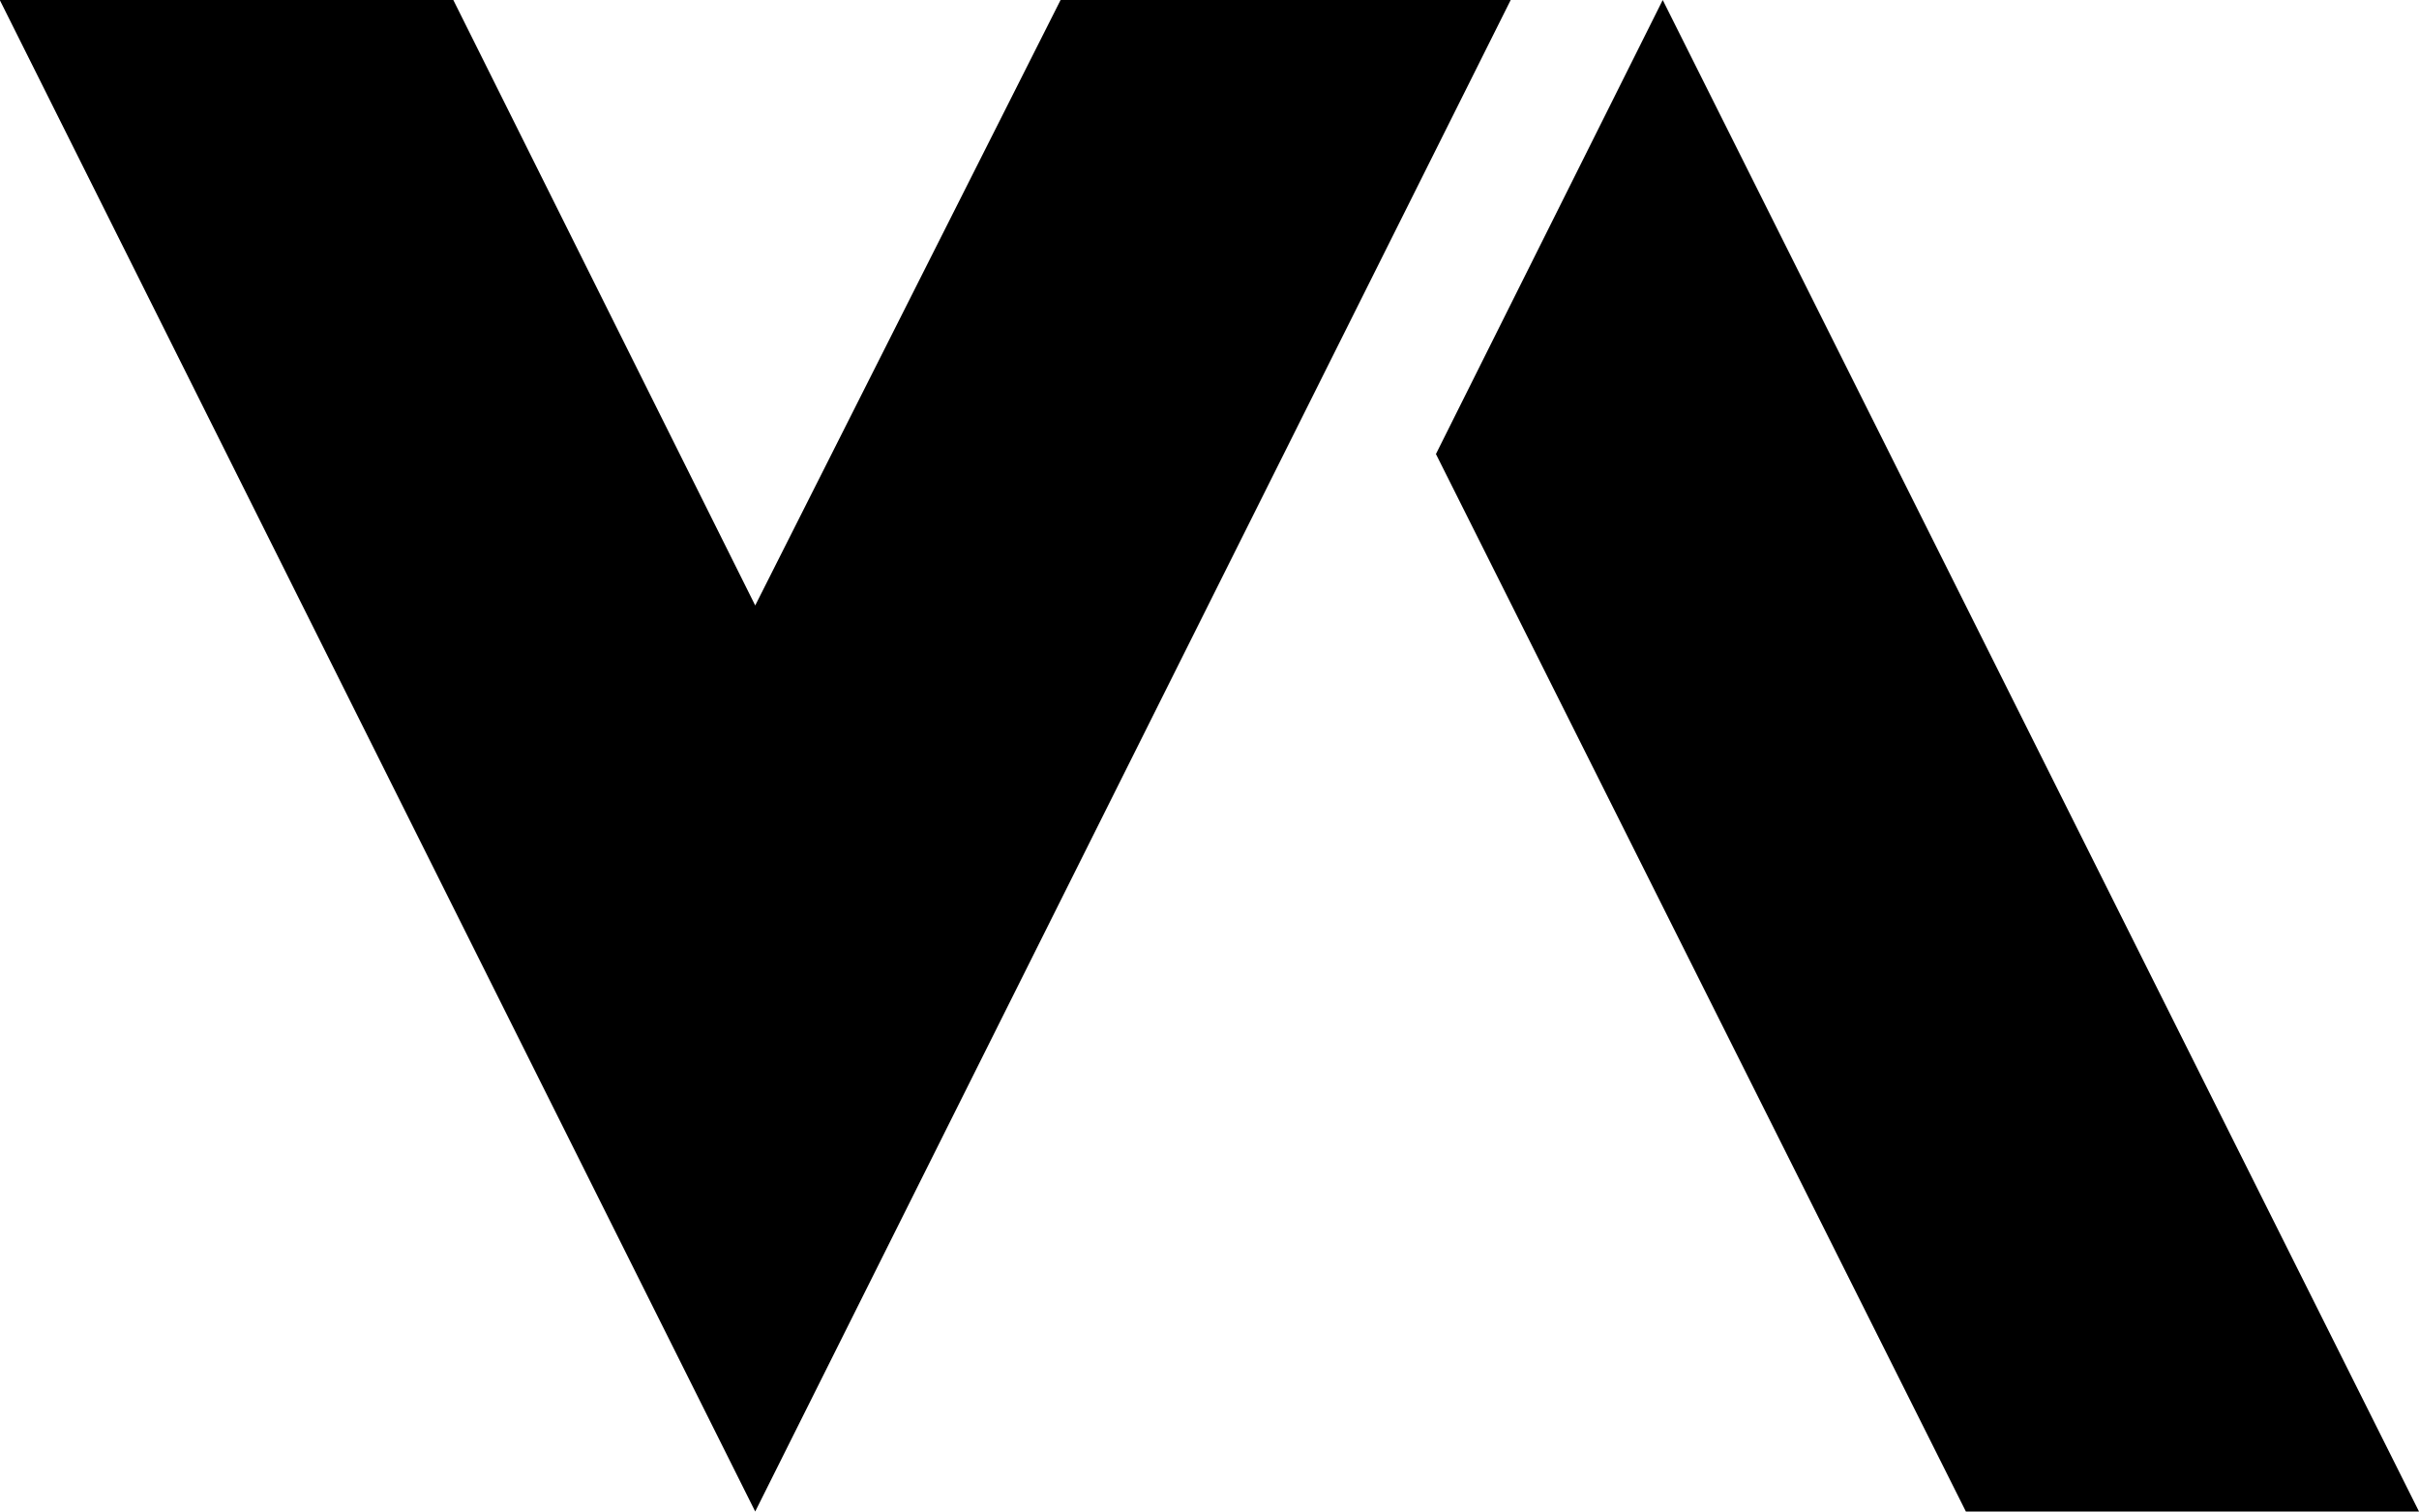
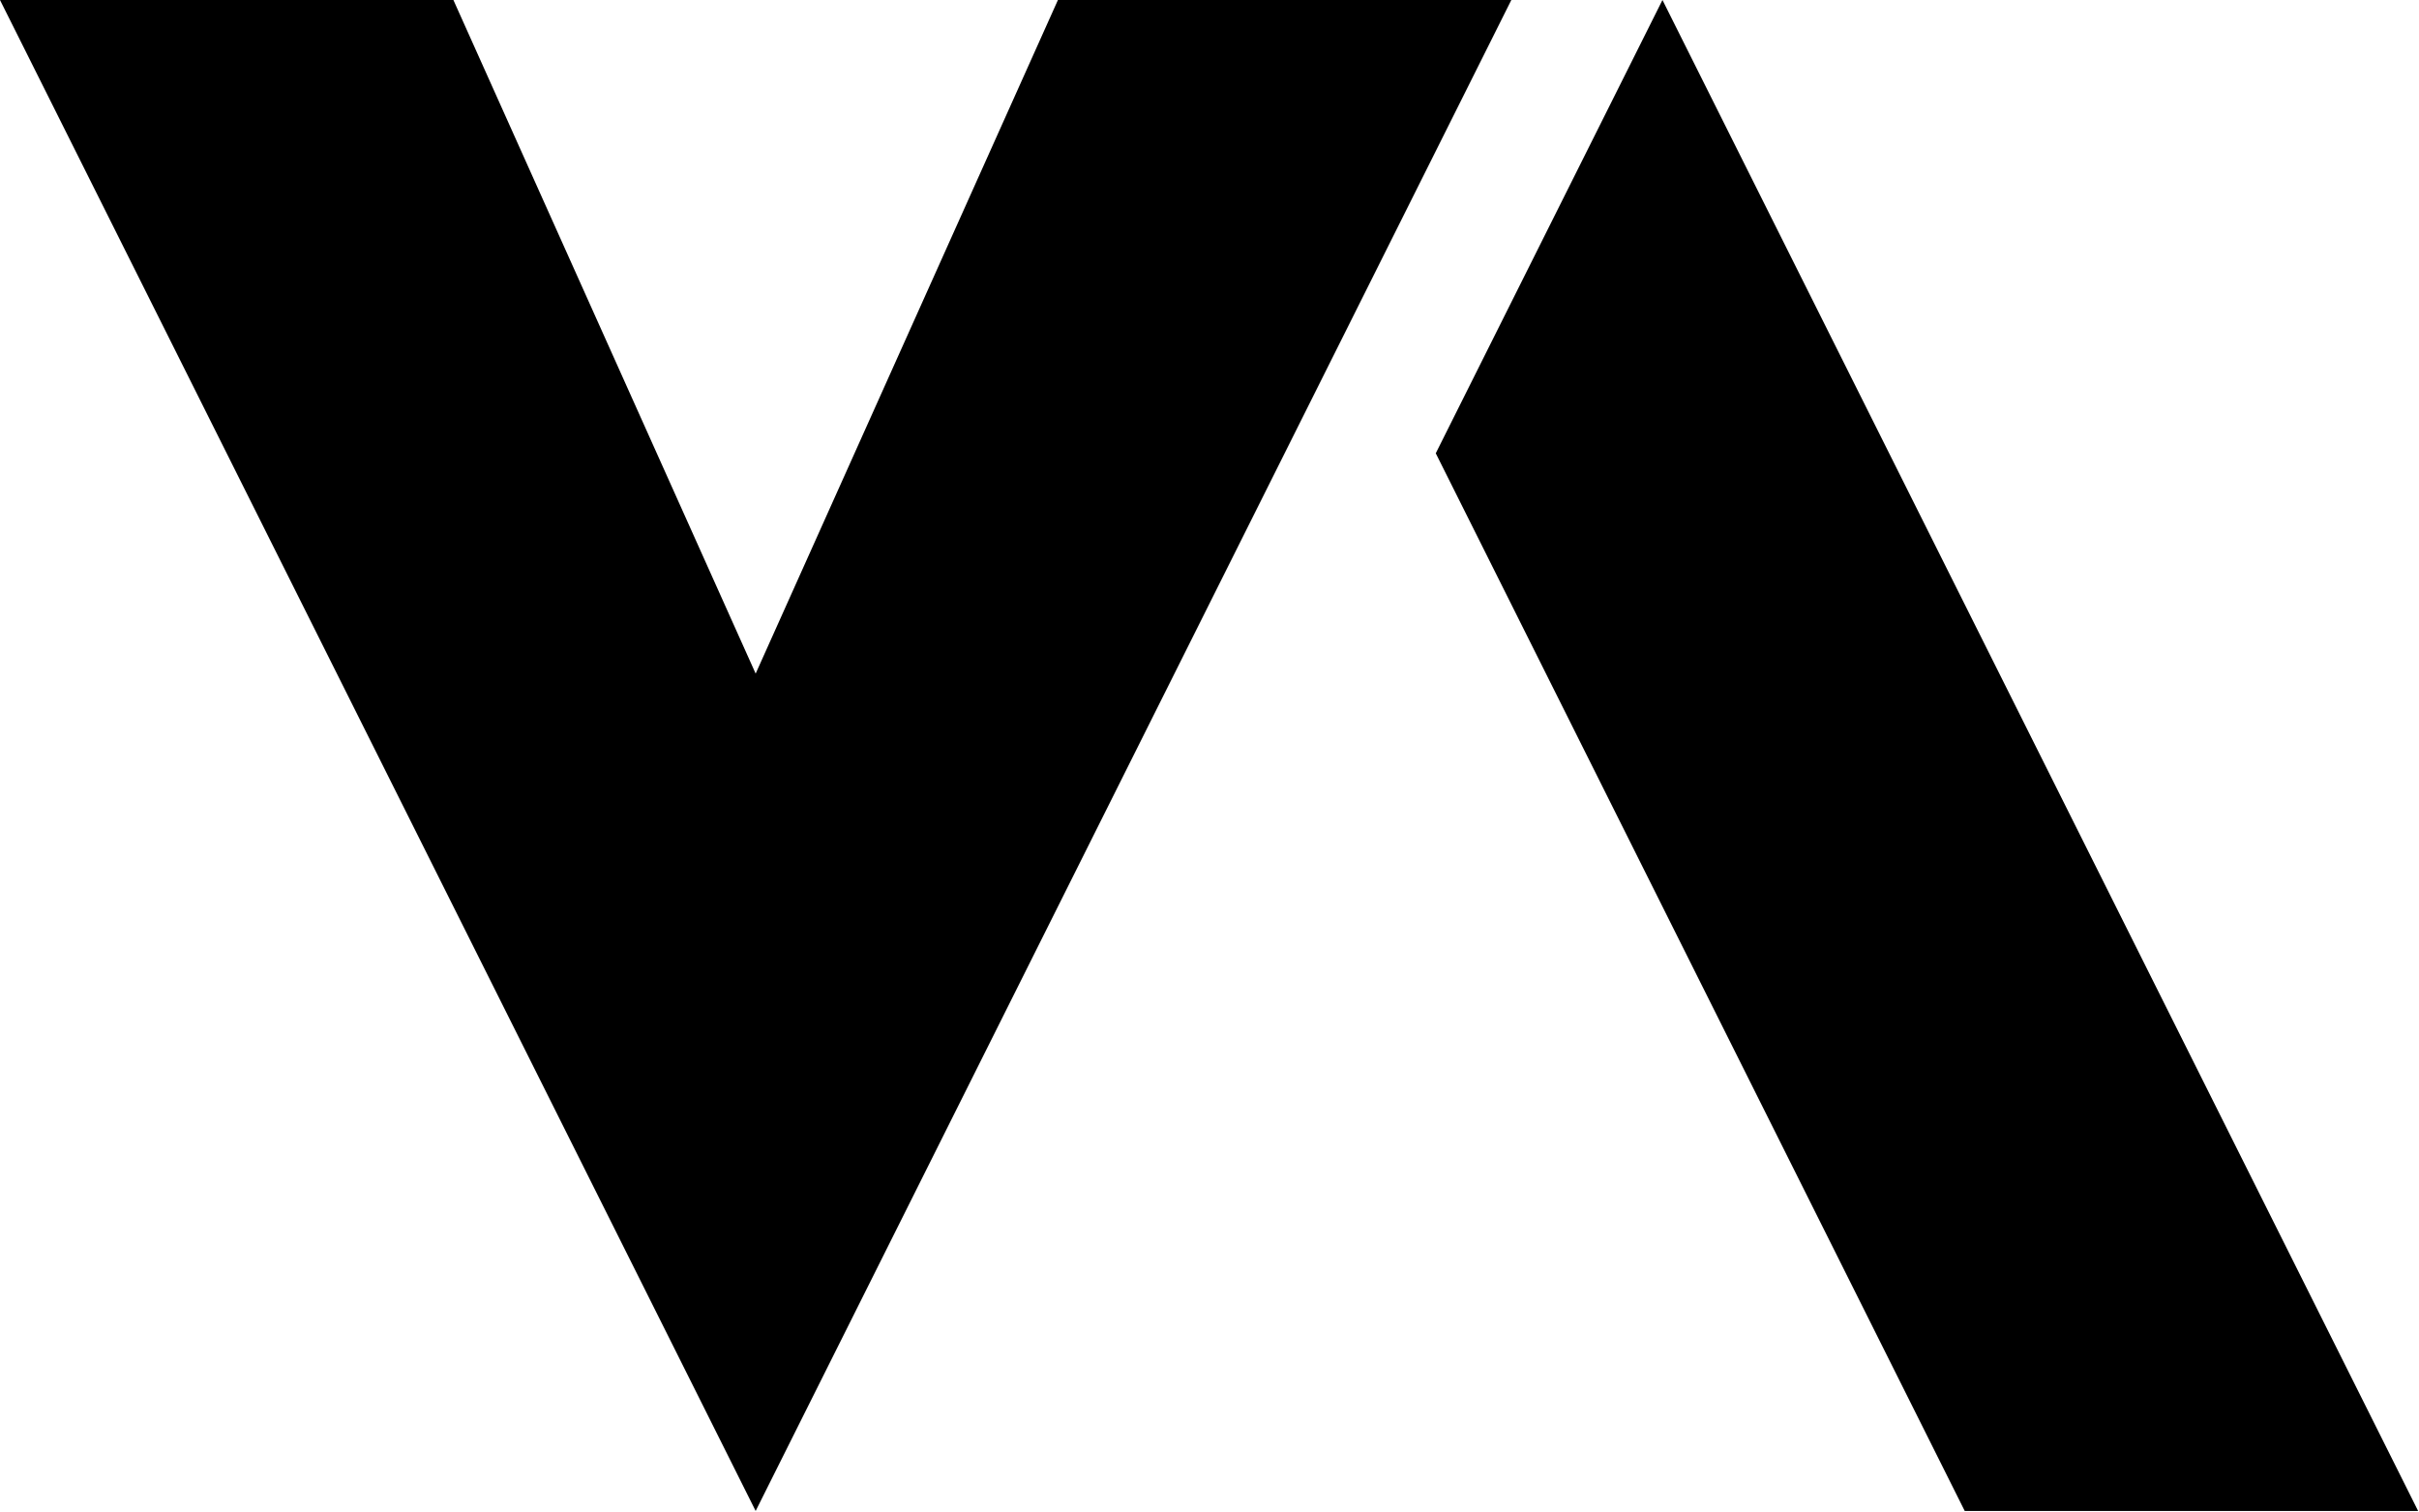
- <svg xmlns="http://www.w3.org/2000/svg" width="100%" height="100%" viewBox="0 0 160 100" version="1.1" xml:space="preserve" style="fill-rule:evenodd;clip-rule:evenodd;stroke-linejoin:round;stroke-miterlimit:1.414;">
-   <g>
-     <path d="M70.15,0l29.772,0l-49.97,100l-49.967,-100l29.999,0l19.968,40.056l20.198,-40.056Z" style="fill-rule:nonzero;" />
-     <path d="M125.013,30.057l-15.035,-30.057l-15.001,30.038l15.049,30.038l20.003,39.924l29.971,0l-34.987,-69.943Z" style="fill-rule:nonzero;" />
+ <svg xmlns="http://www.w3.org/2000/svg" width="100%" height="100%" viewBox="0 0 1592 995" version="1.1" xml:space="preserve" style="fill-rule:evenodd;clip-rule:evenodd;stroke-linejoin:round;stroke-miterlimit:1.414;">
+   <g transform="matrix(5.55556,0,0,5.55556,696.25,994.634)">
+     <path d="M0,-179.034L-35.808,-99.219L-71.614,-179.034L-125.325,-179.034L-35.808,0L53.711,-179.034L0,-179.034Z" style="fill-rule:nonzero;" />
  </g>
-   <path d="M209.967,40.056l20.198,-40.056l29.772,0l-49.97,100l-49.967,-100l29.999,0l19.968,40.056Zm0.714,0.36l-0.096,0.148l-0.127,0.124l-0.15,0.092l-0.168,0.057l-0.175,0.019l-0.176,-0.02l-0.166,-0.058l-0.15,-0.093l-0.126,-0.124l-0.096,-0.148l-19.747,-39.613l-28.21,0l48.673,97.41l48.676,-97.41l-27.985,0l-19.977,39.616Z" />
+   <g transform="matrix(5.55556,0,0,5.55556,944.91,696.25)">
+     <path d="M0,-71.614L26.855,-125.325L116.373,53.709L62.663,53.709L62.663,53.711L0,-71.614Z" />
+   </g>
</svg>
